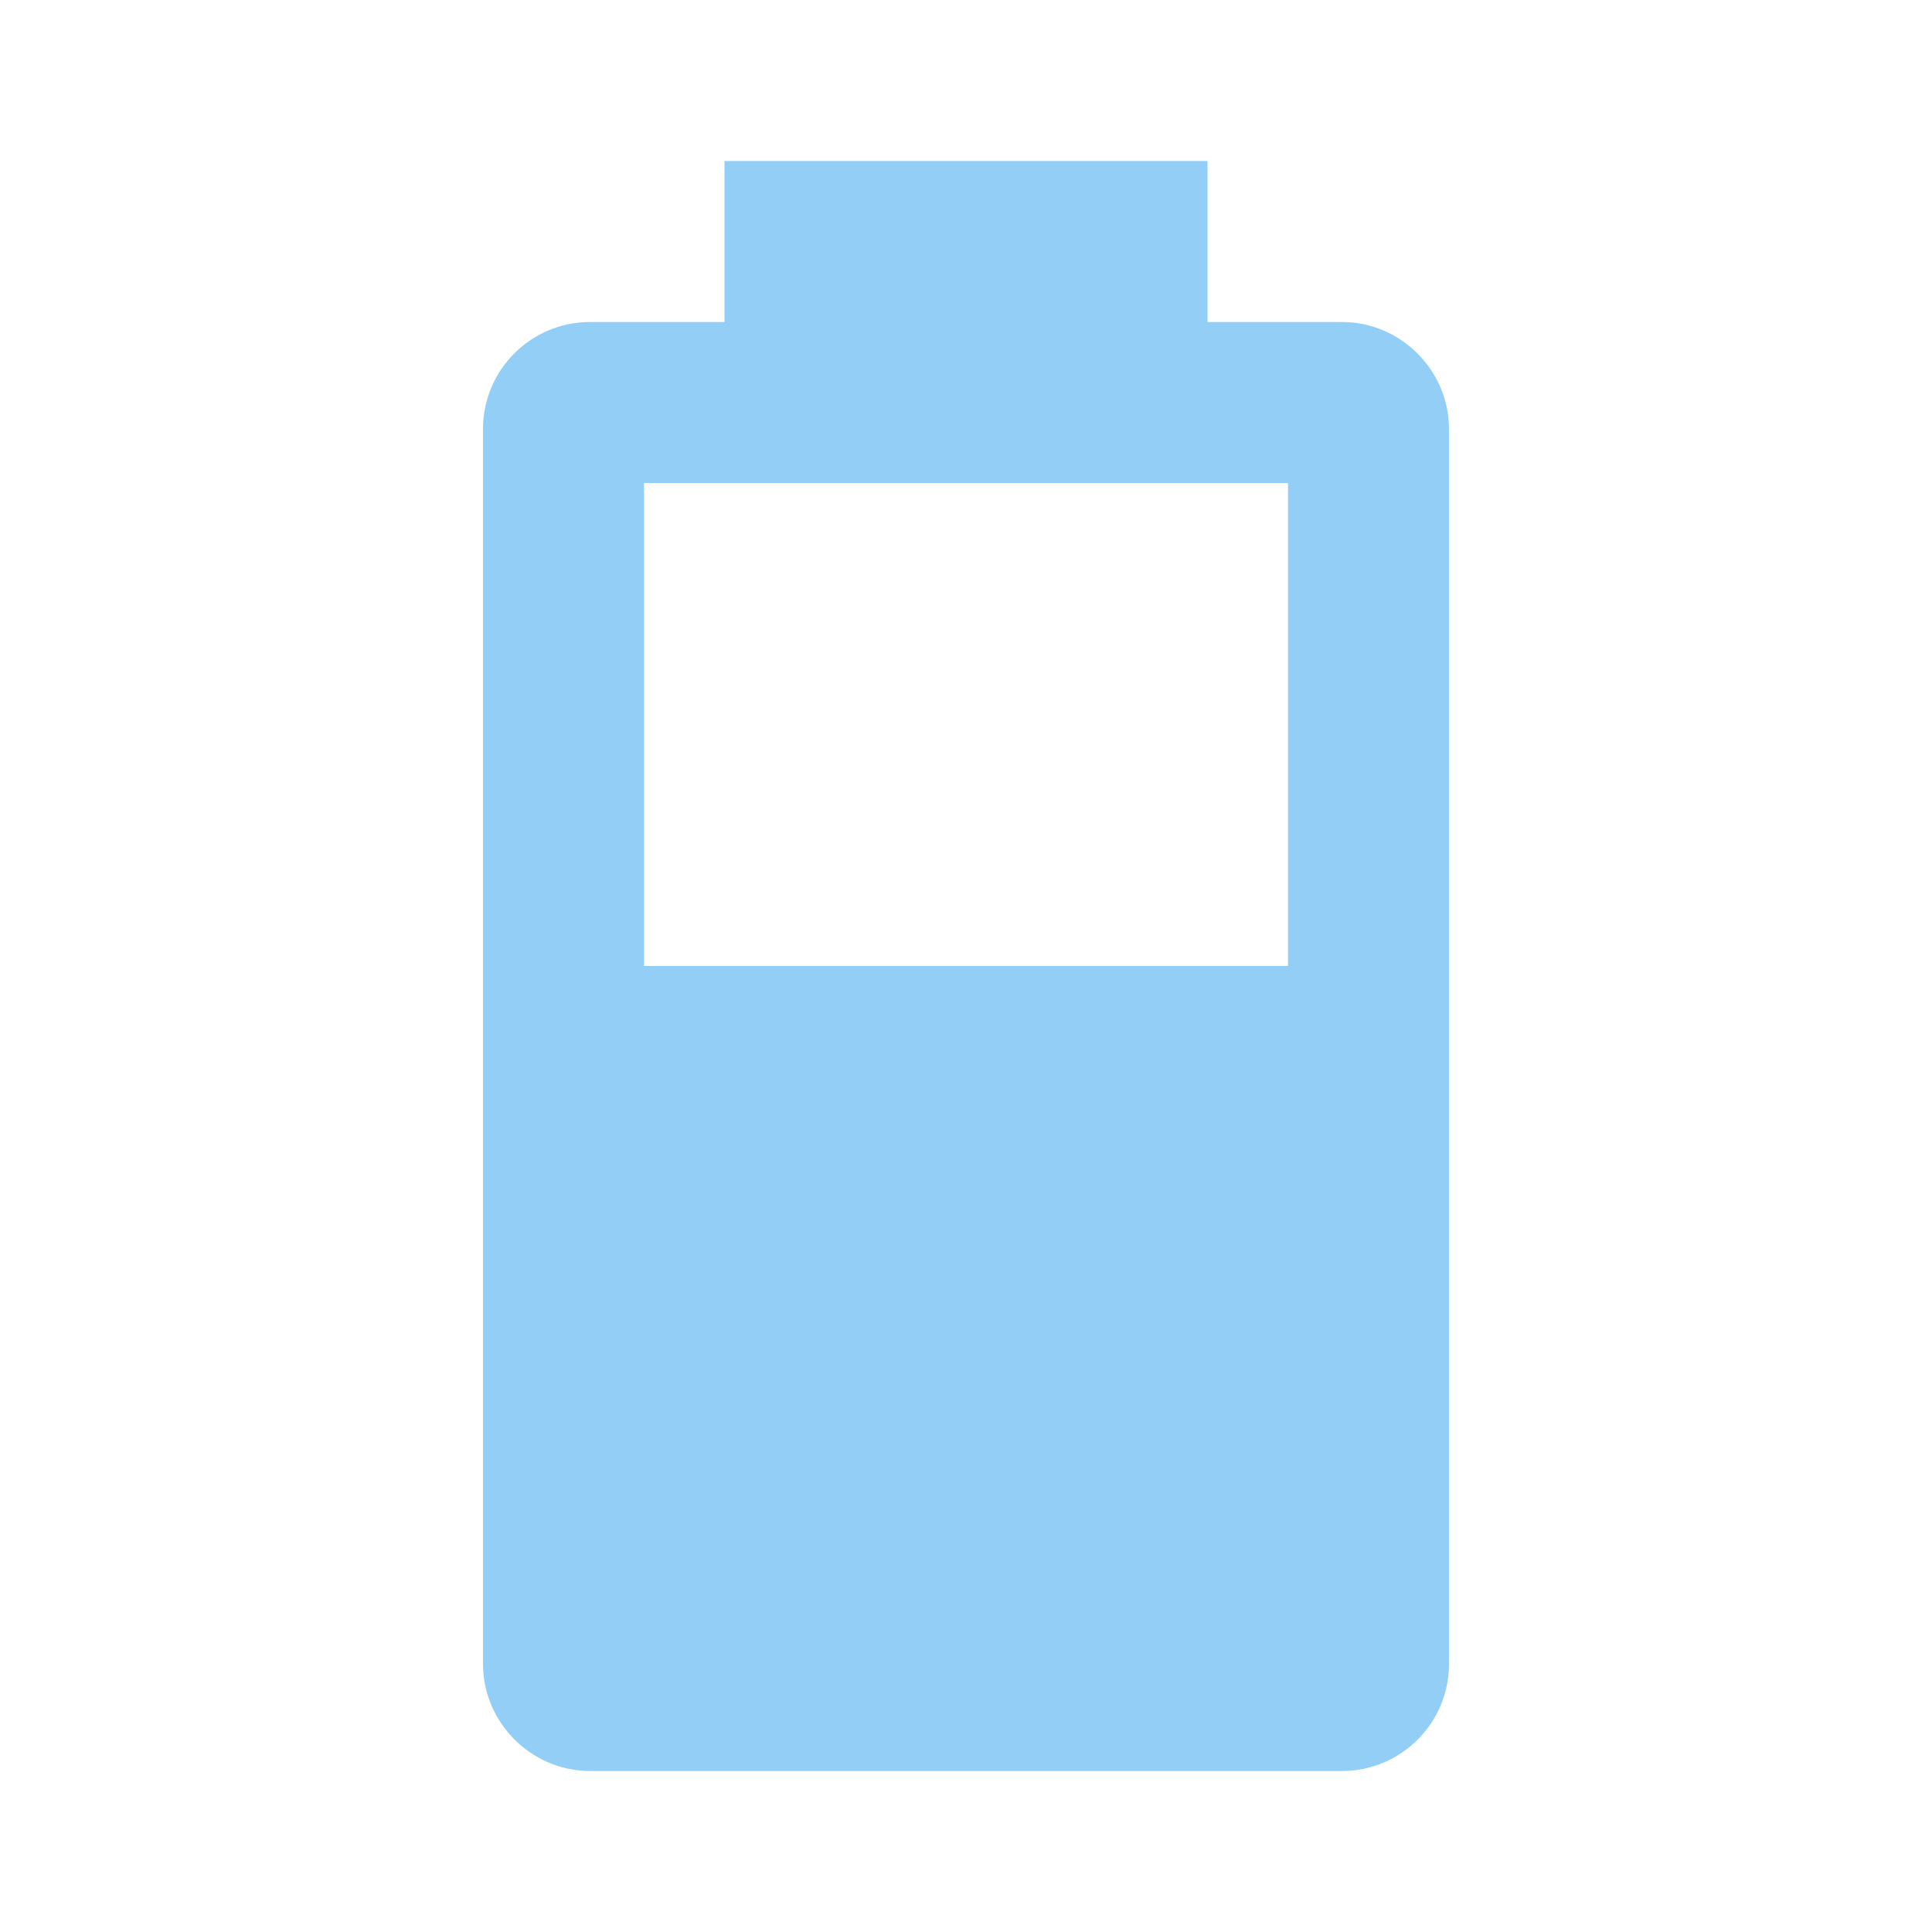
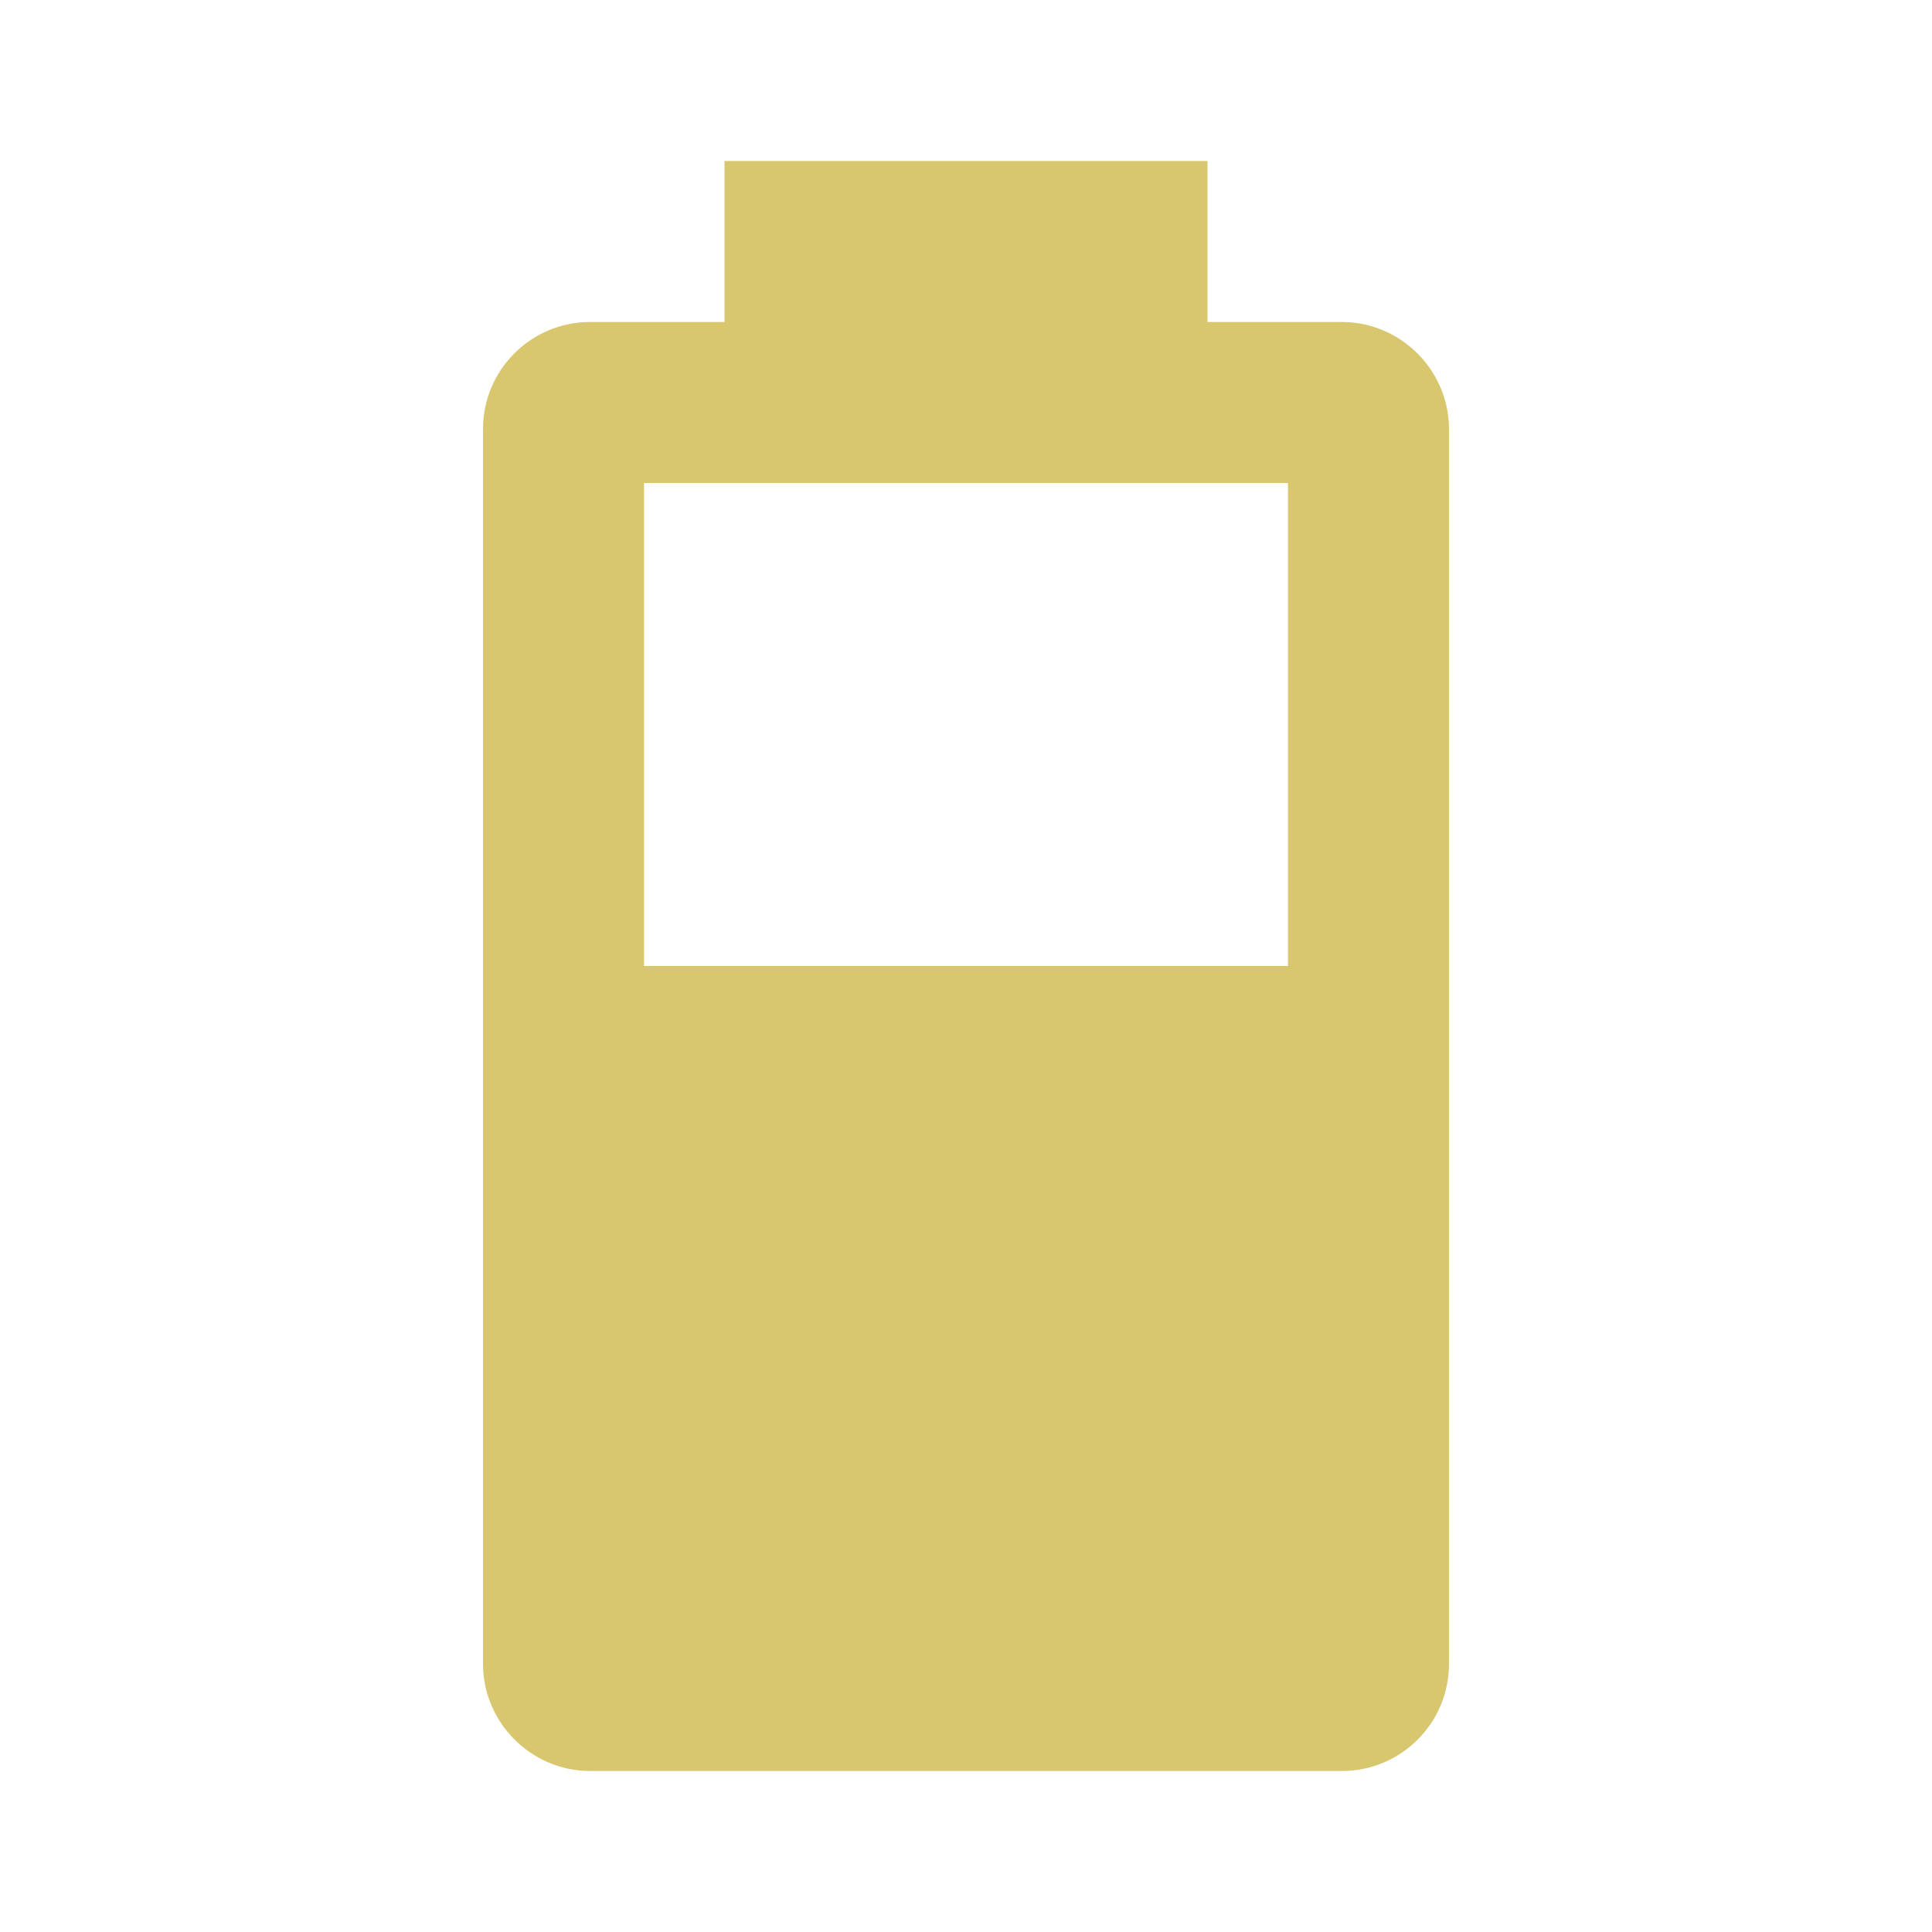
- <svg xmlns="http://www.w3.org/2000/svg" fill="#92CEF6" preserveAspectRatio="xMidYMid meet" id="mdi-battery-60" viewBox="0 0 24 24">
+ <svg xmlns="http://www.w3.org/2000/svg" fill="#D9C76F" preserveAspectRatio="xMidYMid meet" id="mdi-battery-60" viewBox="0 0 24 24">
  <path d="M16,12H8V6H16M16.67,4H15V2H9V4H7.33A1.33,1.33 0 0,0 6,5.33V20.67C6,21.4 6.6,22 7.33,22H16.67A1.33,1.33 0 0,0 18,20.67V5.33C18,4.6 17.4,4 16.67,4Z" />
</svg>
